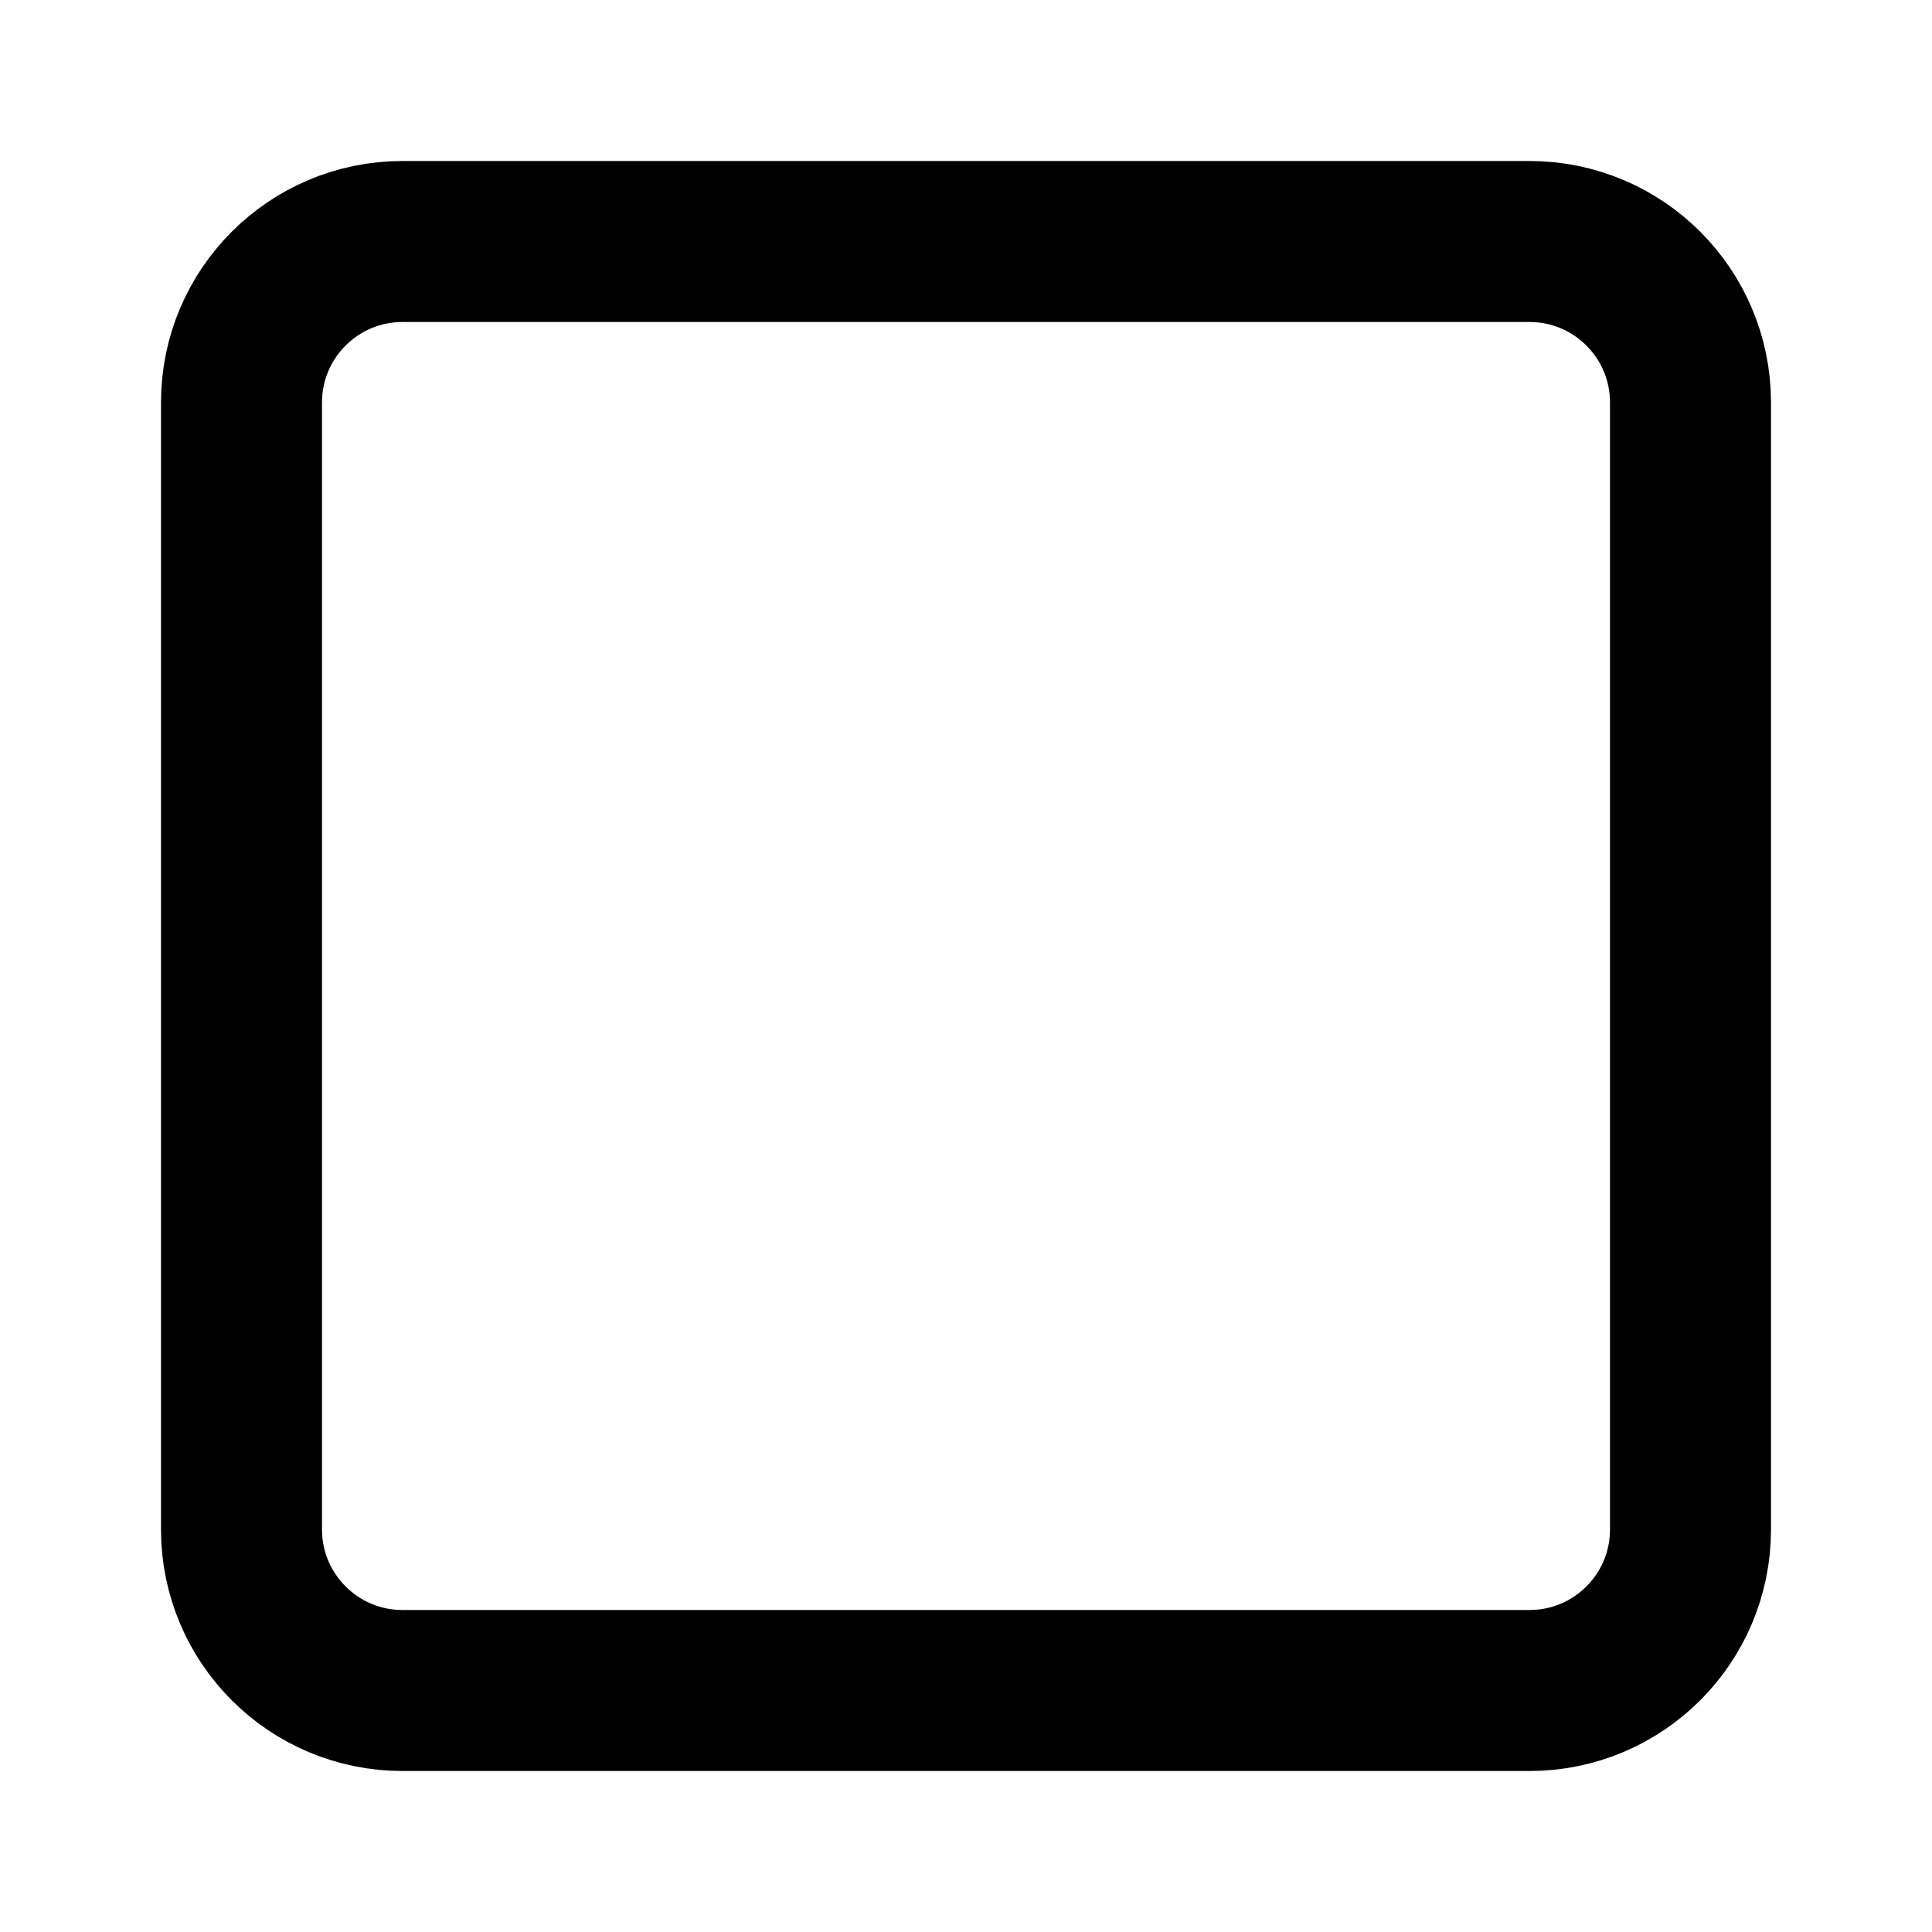
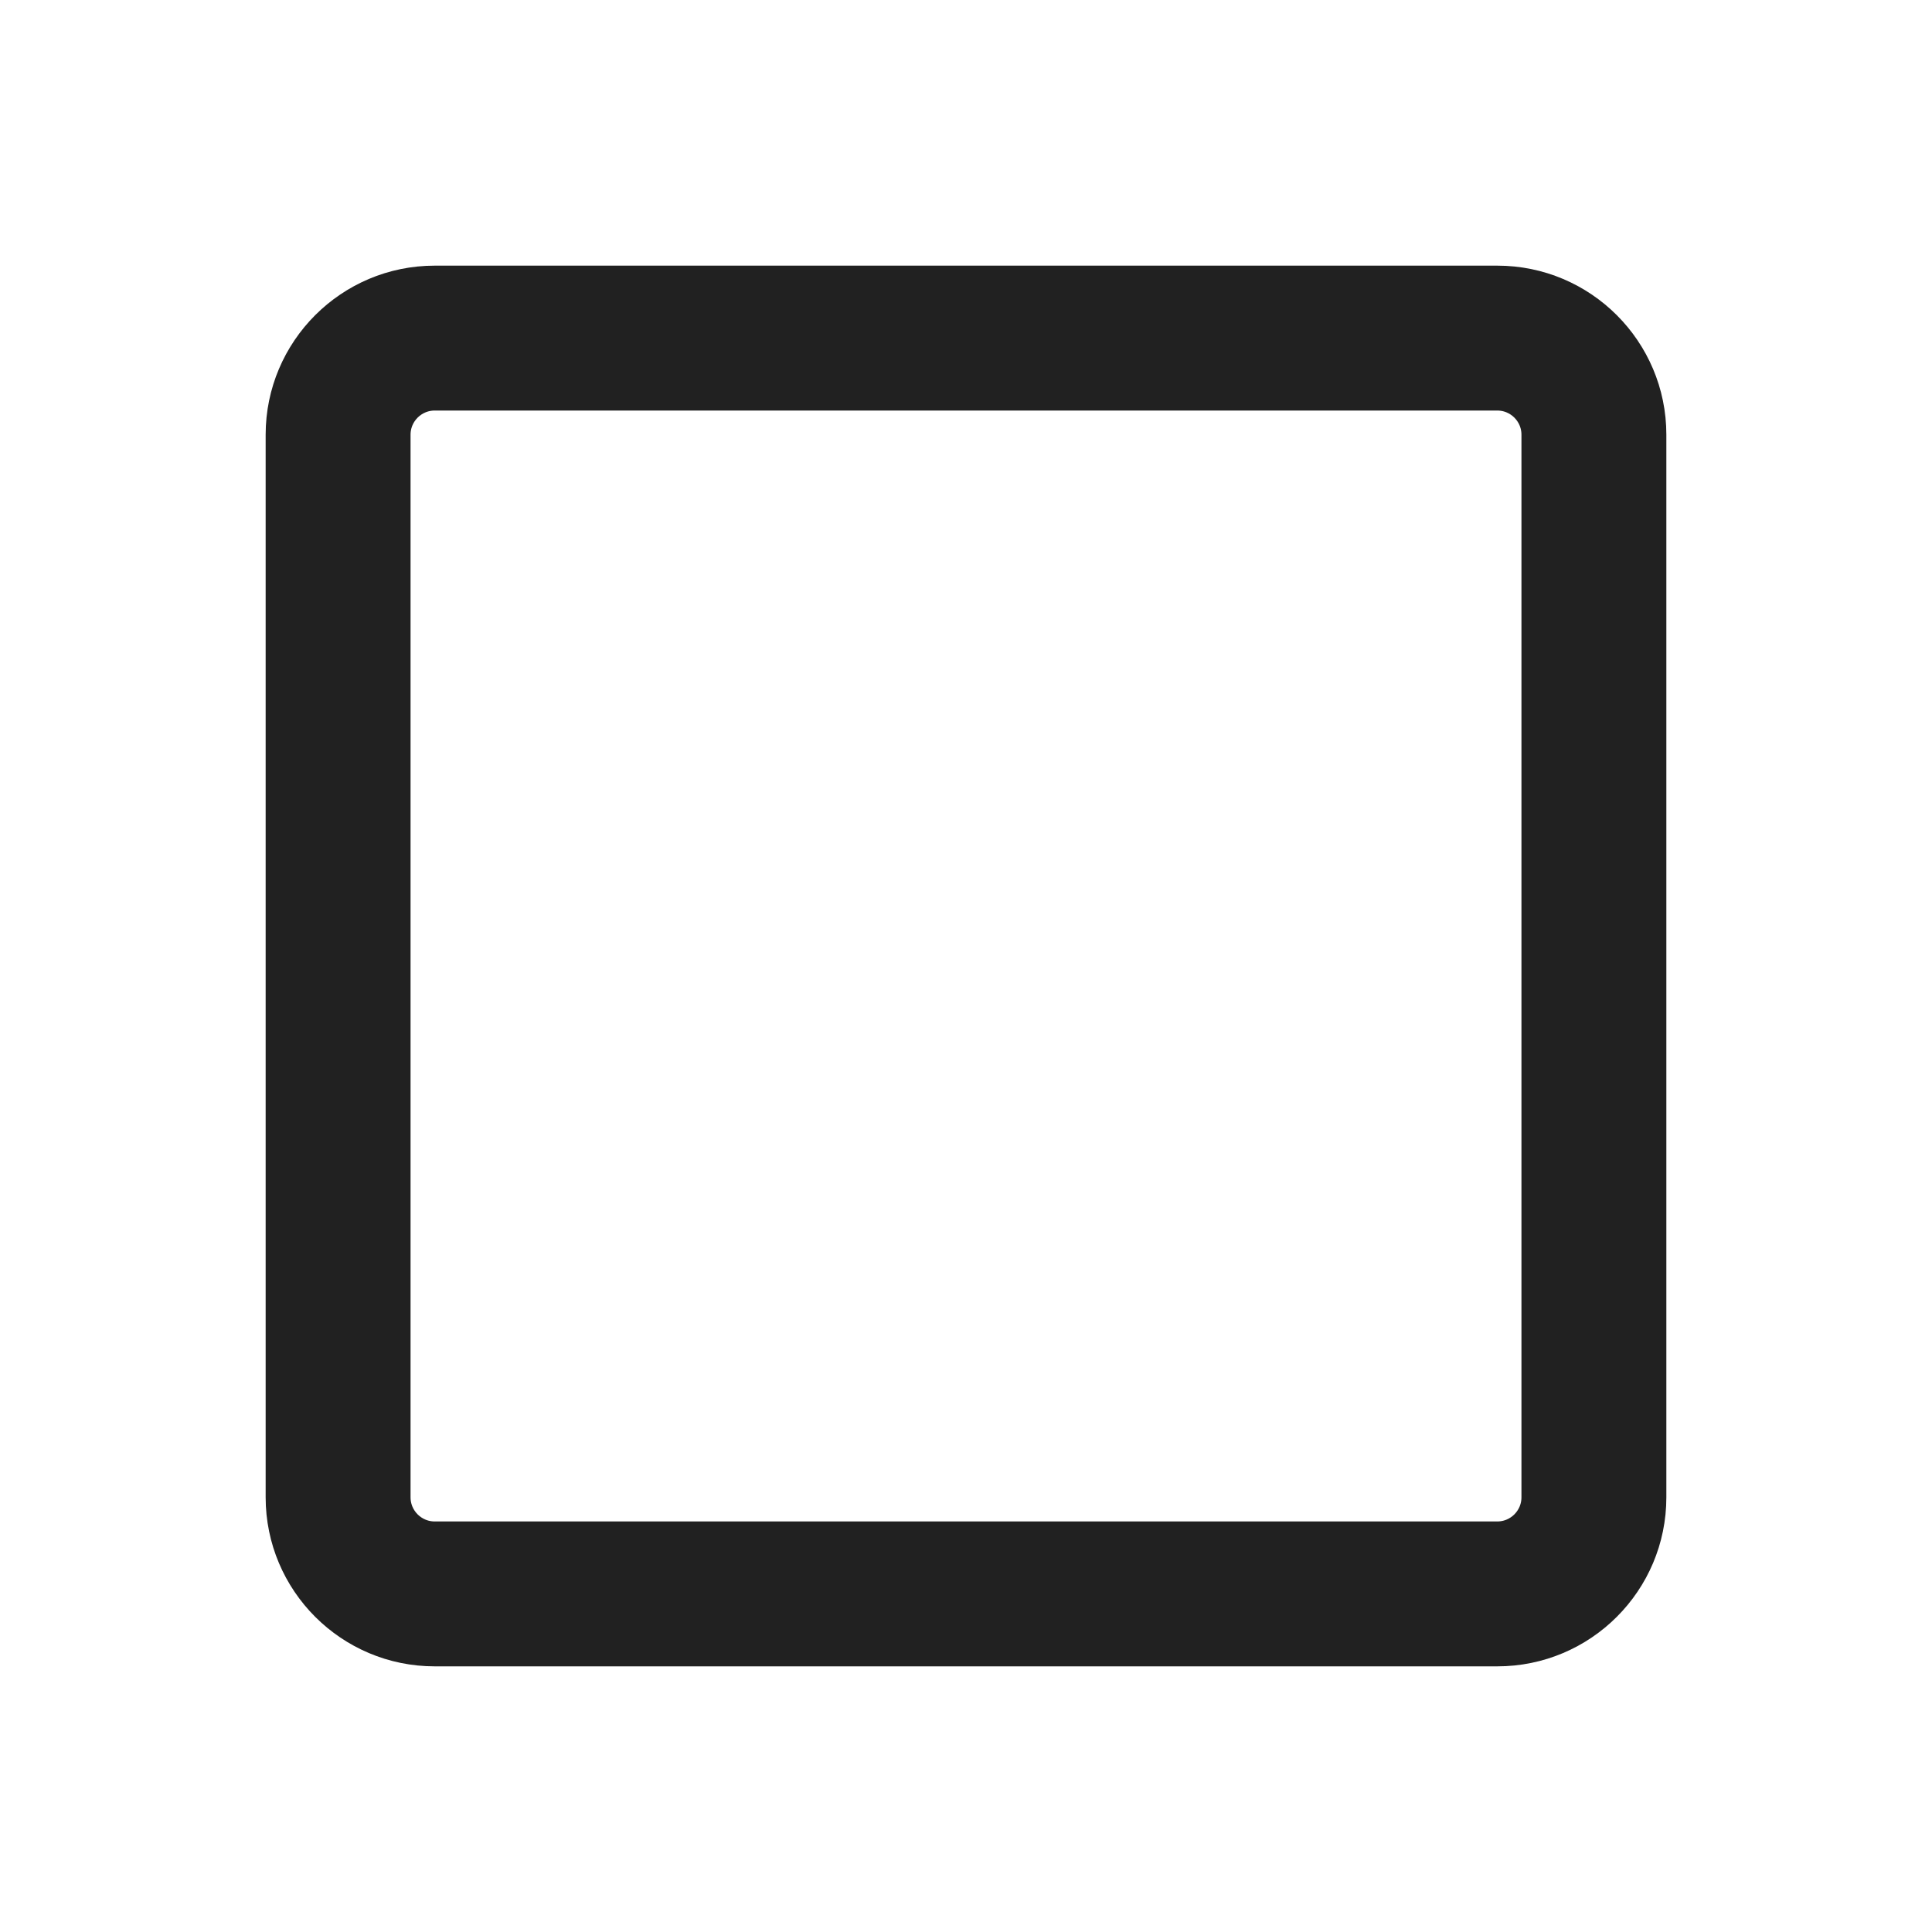
- <svg xmlns="http://www.w3.org/2000/svg" width="24" height="24" viewBox="0 0 24 24" fill="none" stroke="currentColor" stroke-width="2" stroke-linecap="round" stroke-linejoin="round">
-   <rect width="18" height="18" x="3" y="3" rx="2" />
+ <svg xmlns="http://www.w3.org/2000/svg" width="20" height="20" viewBox="0 0 20 20" fill="none" stroke="#212121" stroke-width="0.5" stroke-linejoin="round" stroke-linecap="round">
+   <path d="M15.5 4C15.776 4 16 4.224 16 4.5V15.5C16 15.776 15.776 16 15.5 16H4.5C4.224 16 4 15.776 4 15.5V4.5C4 4.224 4.224 4 4.5 4H15.5ZM4.5 3C3.672 3 3 3.672 3 4.5V15.5C3 16.328 3.672 17 4.5 17H15.5C16.328 17 17 16.328 17 15.5V4.5C17 3.672 16.328 3 15.5 3H4.5Z" fill="#212121" />
</svg>
